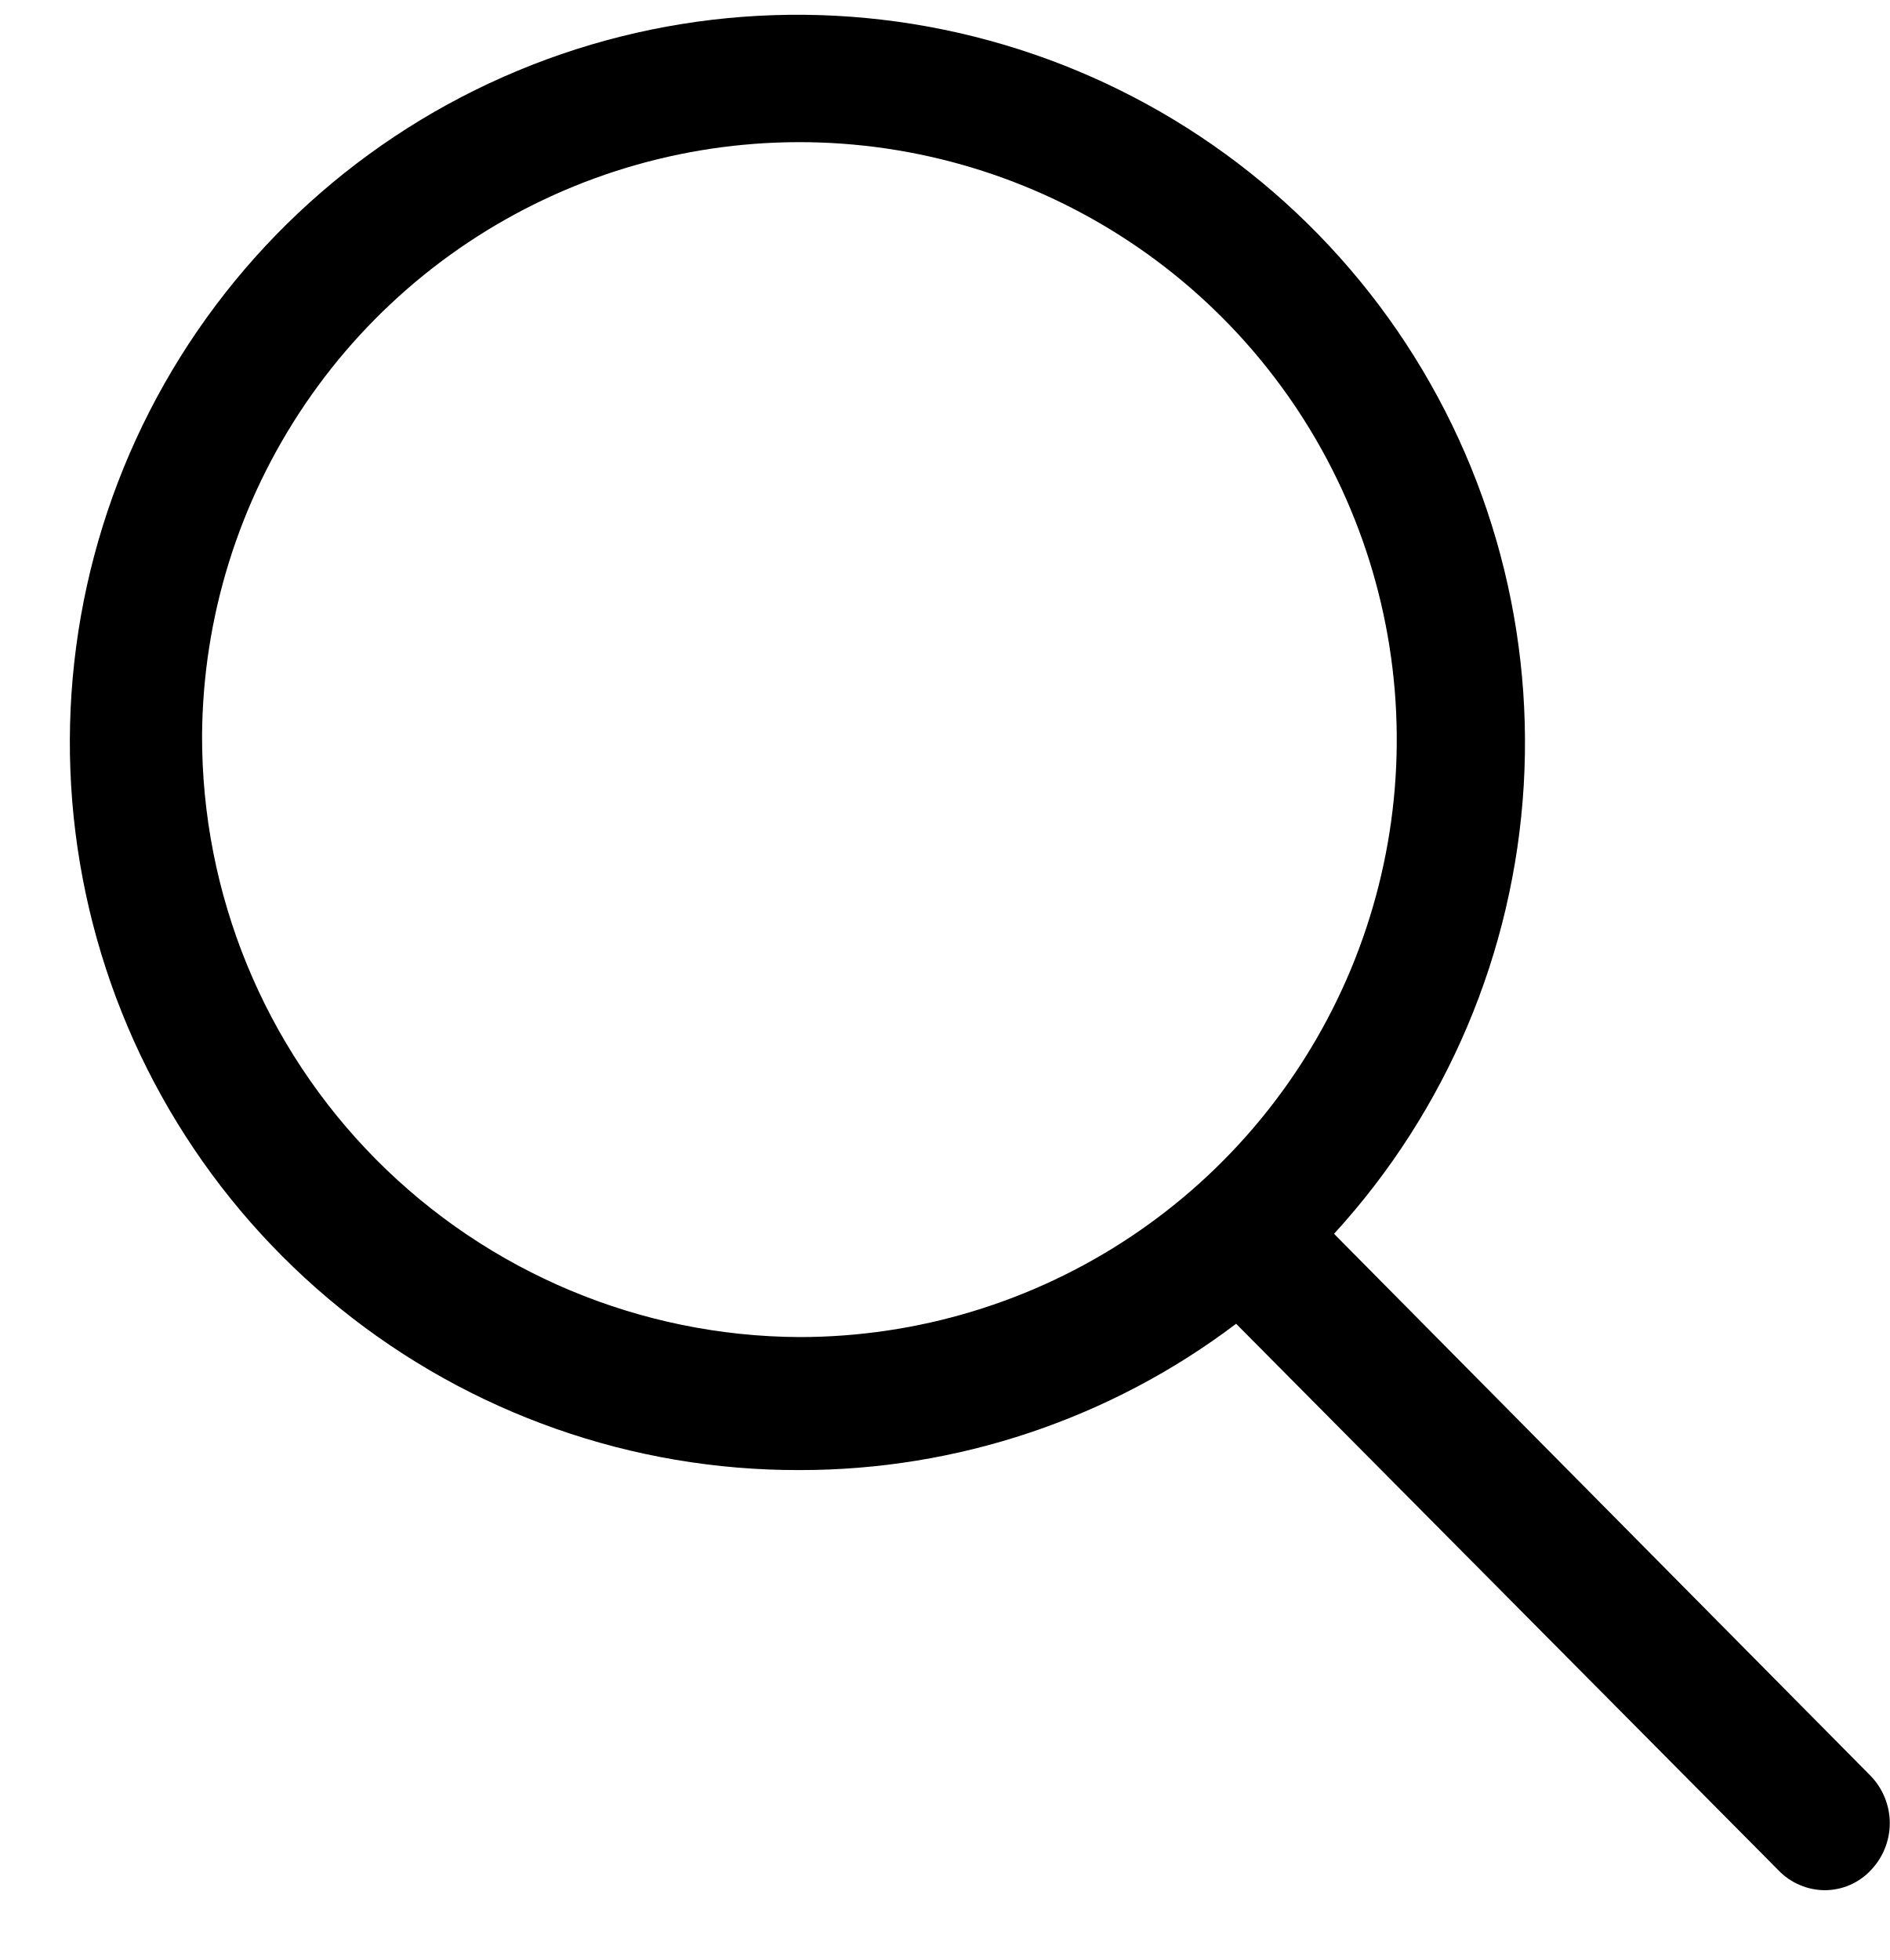
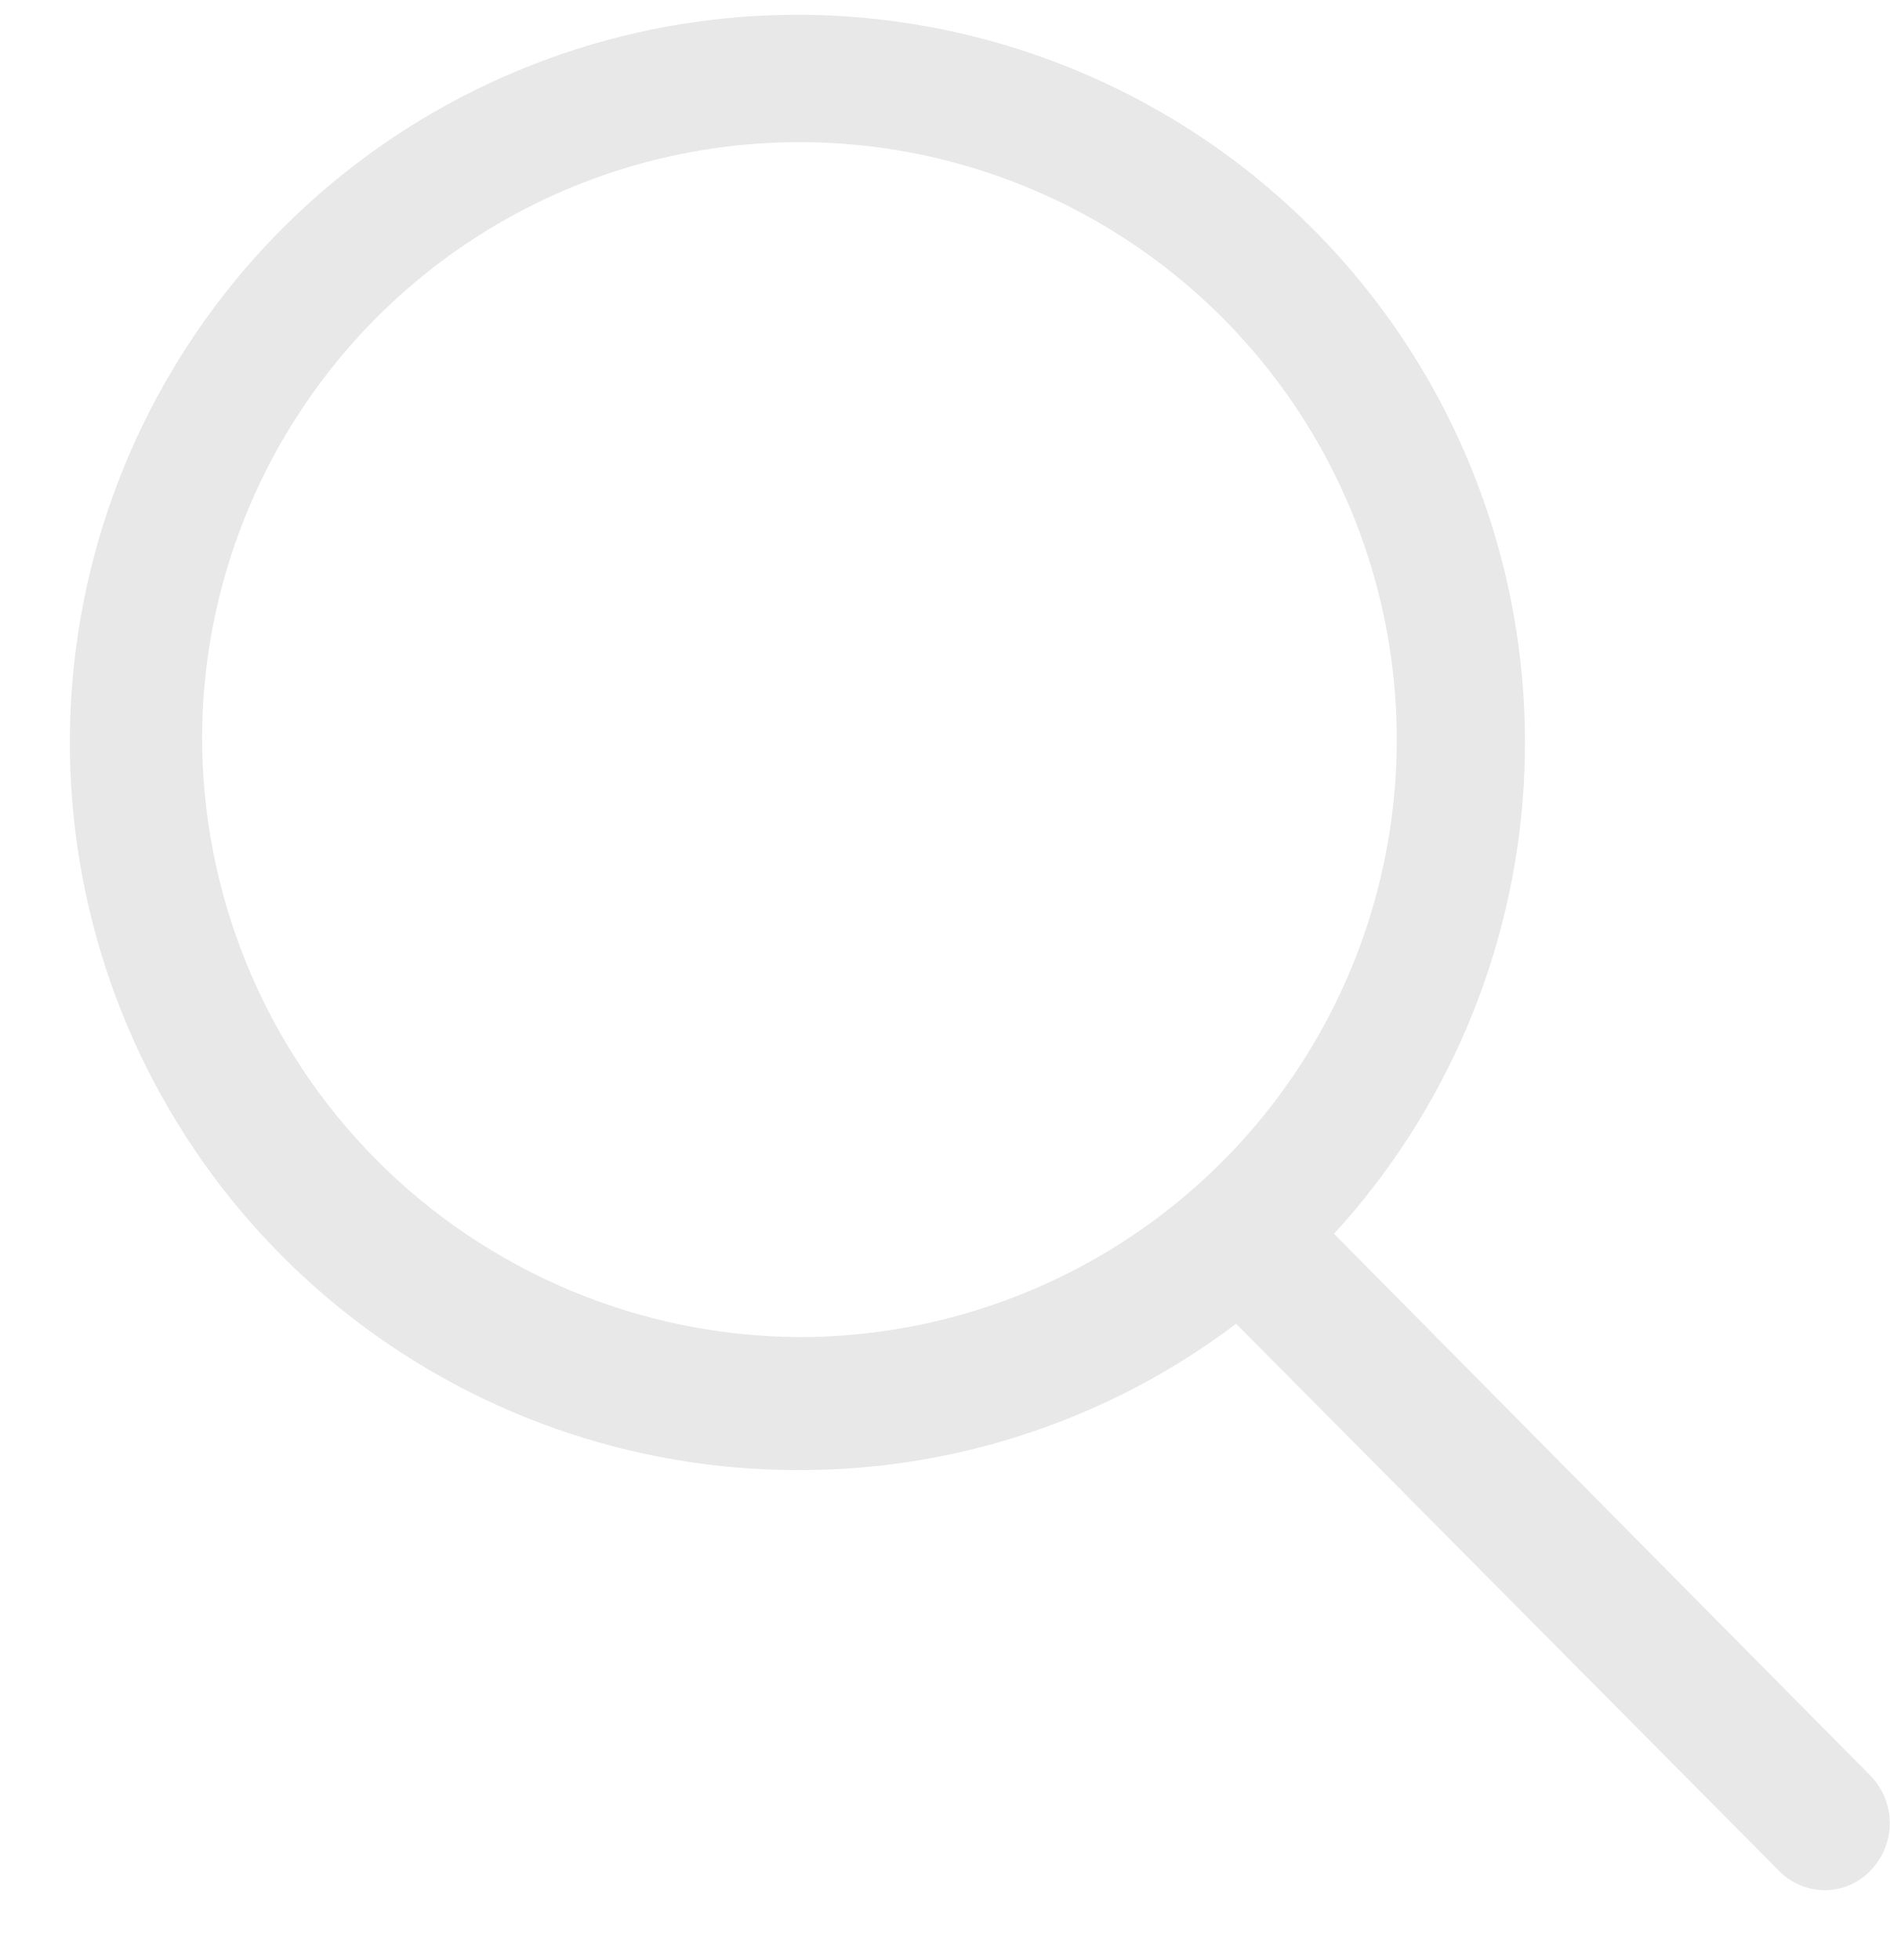
- <svg xmlns="http://www.w3.org/2000/svg" width="27" height="28" viewBox="0 0 27 28">
-   <path d="M19.06 17.626C20.671 15.866 21.628 13.605 21.77 11.223C21.911 8.84 21.229 6.482 19.837 4.543C18.445 2.605 16.428 1.204 14.126 0.577C11.823 -0.051 9.375 0.133 7.192 1.098C5.009 2.062 3.225 3.748 2.138 5.873C1.051 7.998 0.729 10.432 1.225 12.766C1.721 15.101 3.005 17.193 4.862 18.693C6.718 20.192 9.034 21.007 11.421 21.001C13.673 21.004 15.864 20.27 17.661 18.911L25.409 26.718C25.494 26.807 25.596 26.878 25.71 26.927C25.823 26.976 25.945 27.002 26.069 27.003C26.192 27.003 26.315 26.978 26.428 26.929C26.542 26.88 26.644 26.808 26.729 26.718C26.902 26.537 27 26.296 27 26.045C27 25.794 26.902 25.553 26.729 25.372L19.06 17.626ZM2.887 10.501C2.899 8.816 3.411 7.172 4.357 5.777C5.302 4.382 6.64 3.298 8.2 2.662C9.761 2.026 11.475 1.866 13.127 2.203C14.778 2.54 16.293 3.358 17.48 4.554C18.667 5.75 19.473 7.271 19.797 8.925C20.121 10.579 19.948 12.292 19.3 13.848C18.652 15.403 17.558 16.733 16.156 17.667C14.754 18.602 13.106 19.101 11.421 19.101C9.149 19.09 6.975 18.178 5.375 16.566C3.775 14.954 2.88 12.772 2.887 10.501Z" />
+ <svg xmlns="http://www.w3.org/2000/svg" width="27" height="28" viewBox="0 0 27 28" fill="none">
+   <path d="M19.06 17.626C20.671 15.866 21.628 13.605 21.77 11.223C21.911 8.84 21.229 6.482 19.837 4.543C18.445 2.605 16.428 1.204 14.126 0.577C11.823 -0.051 9.375 0.133 7.192 1.098C5.009 2.062 3.225 3.748 2.138 5.873C1.051 7.998 0.729 10.432 1.225 12.766C1.721 15.101 3.005 17.193 4.862 18.693C6.718 20.192 9.034 21.007 11.421 21.001C13.673 21.004 15.864 20.27 17.661 18.911L25.409 26.718C25.494 26.807 25.596 26.878 25.71 26.927C25.823 26.976 25.945 27.002 26.069 27.003C26.192 27.003 26.315 26.978 26.428 26.929C26.542 26.88 26.644 26.808 26.729 26.718C26.902 26.537 27 26.296 27 26.045C27 25.794 26.902 25.553 26.729 25.372L19.06 17.626ZM2.887 10.501C2.899 8.816 3.411 7.172 4.357 5.777C5.302 4.382 6.64 3.298 8.2 2.662C9.761 2.026 11.475 1.866 13.127 2.203C14.778 2.54 16.293 3.358 17.48 4.554C18.667 5.75 19.473 7.271 19.797 8.925C20.121 10.579 19.948 12.292 19.3 13.848C18.652 15.403 17.558 16.733 16.156 17.667C14.754 18.602 13.106 19.101 11.421 19.101C9.149 19.09 6.975 18.178 5.375 16.566C3.775 14.954 2.88 12.772 2.887 10.501Z" fill="#E8E8E8" />
</svg>
